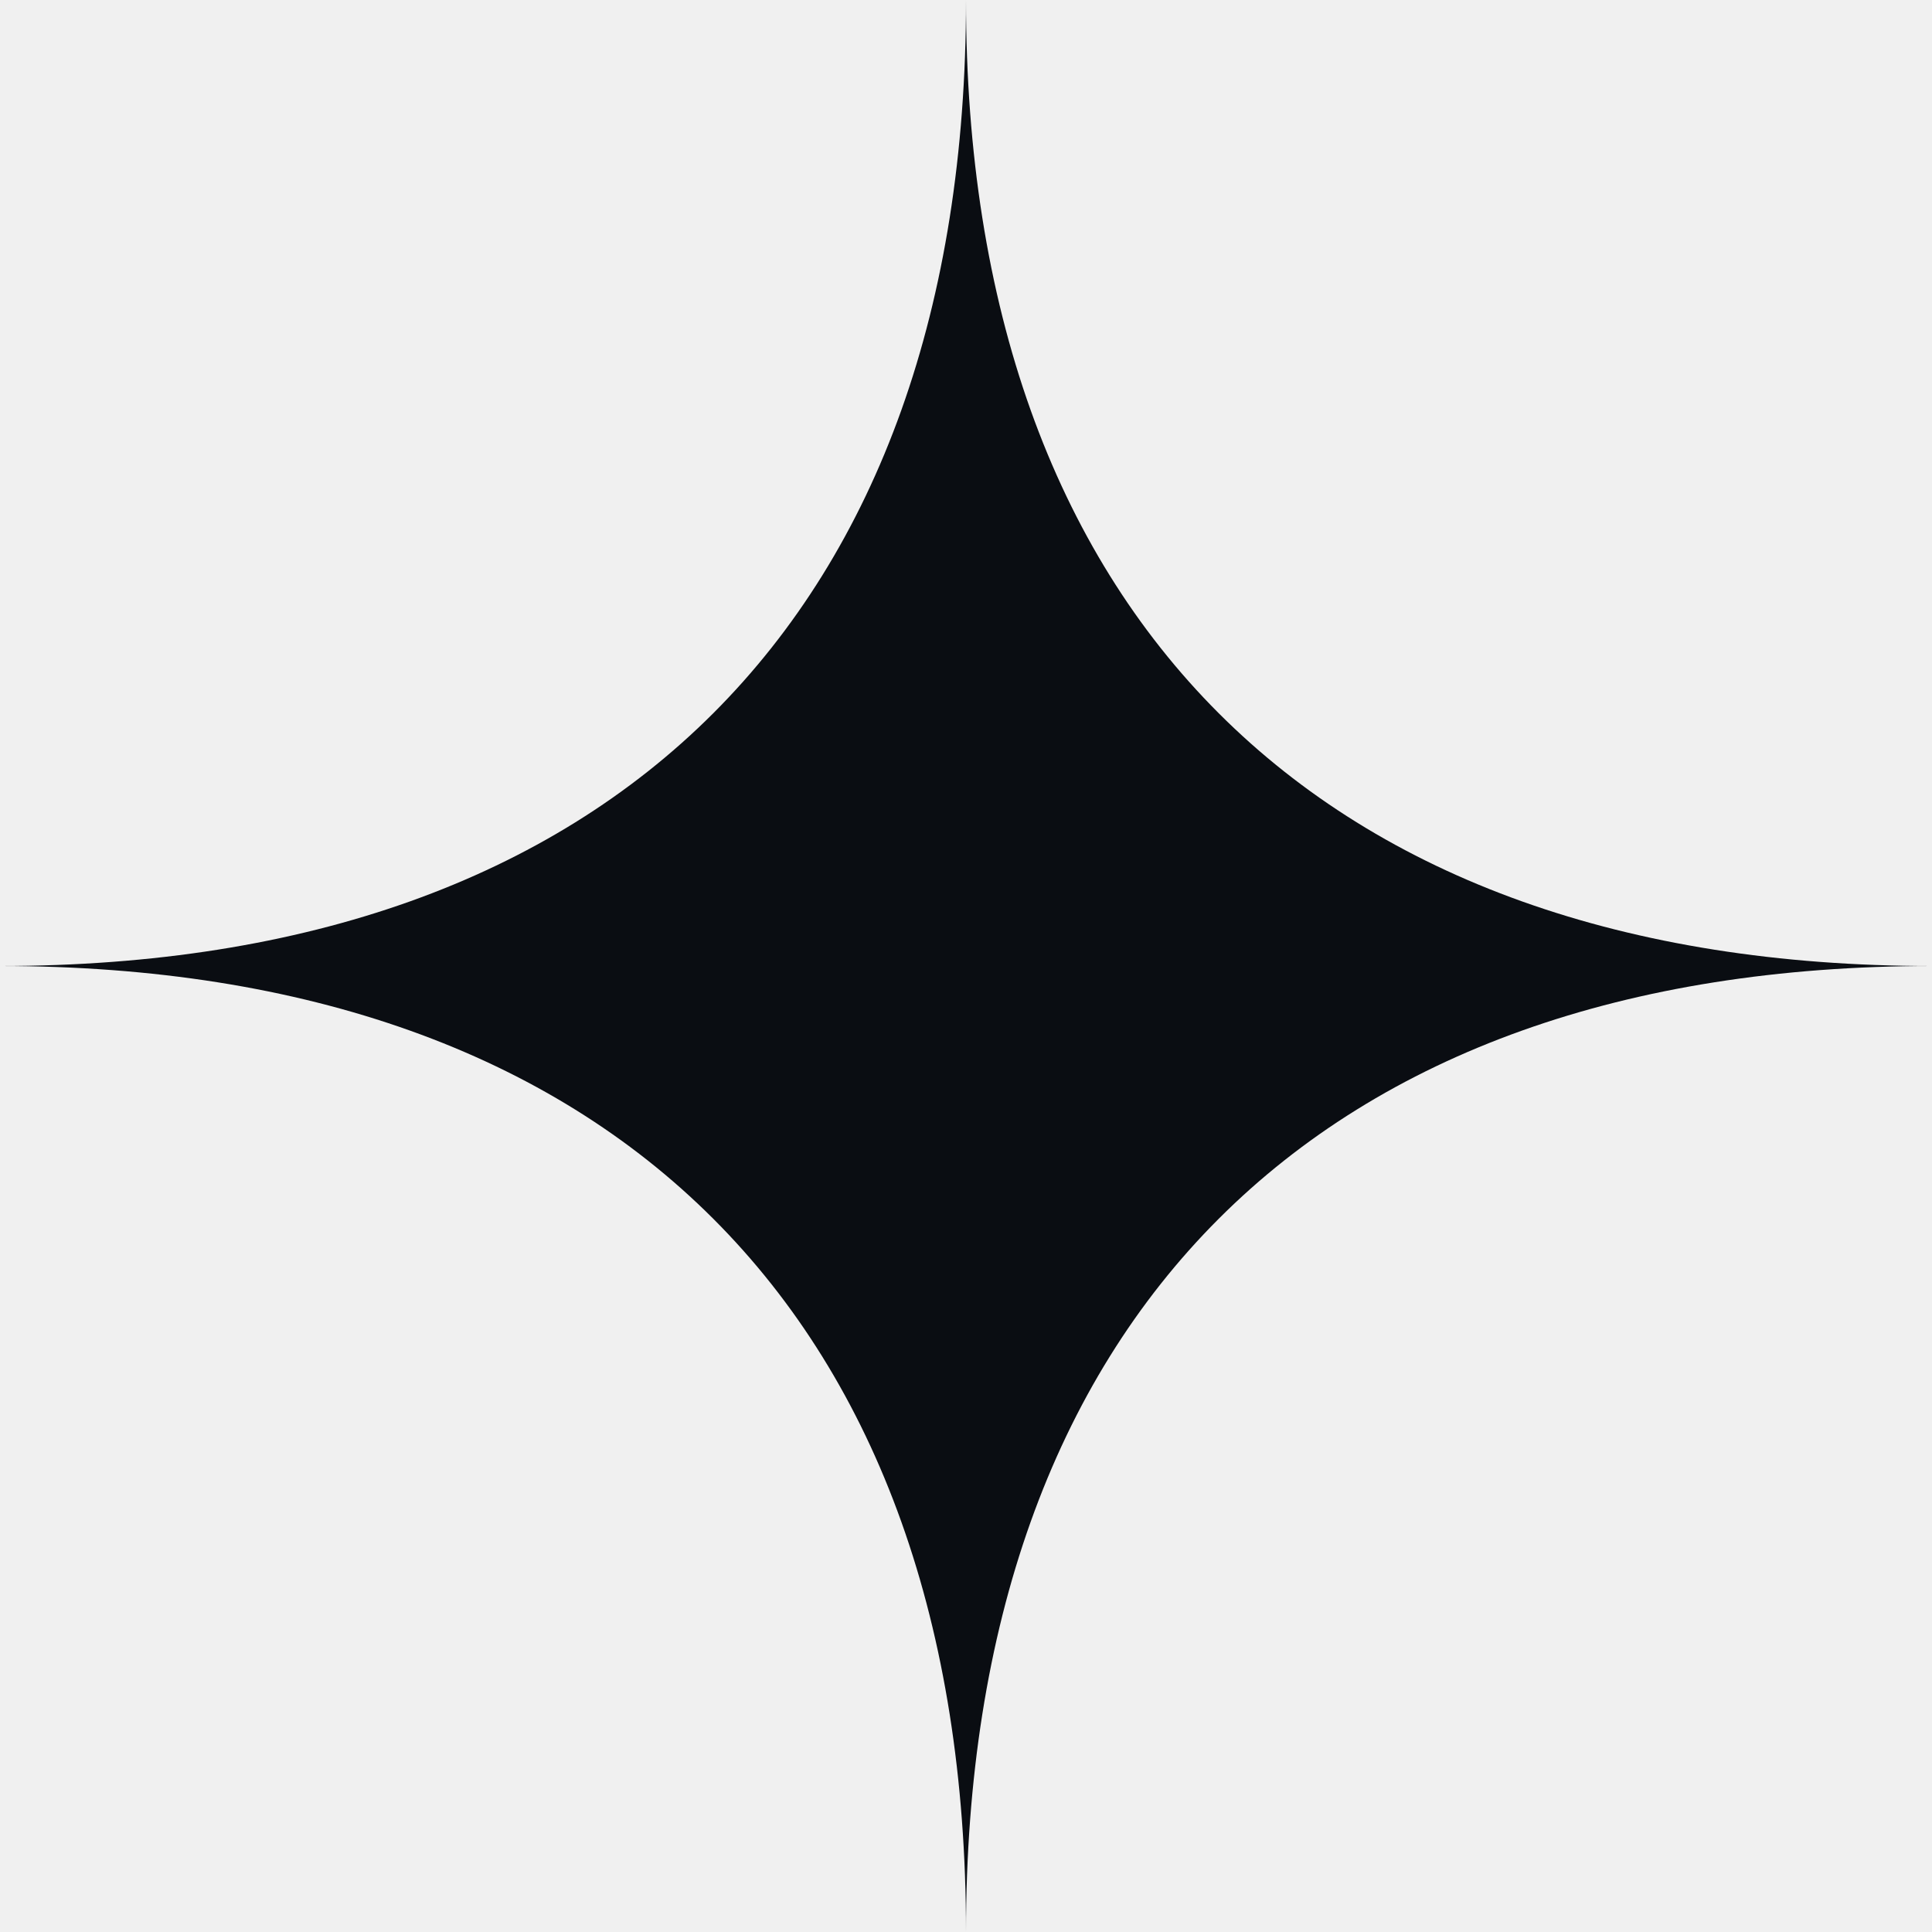
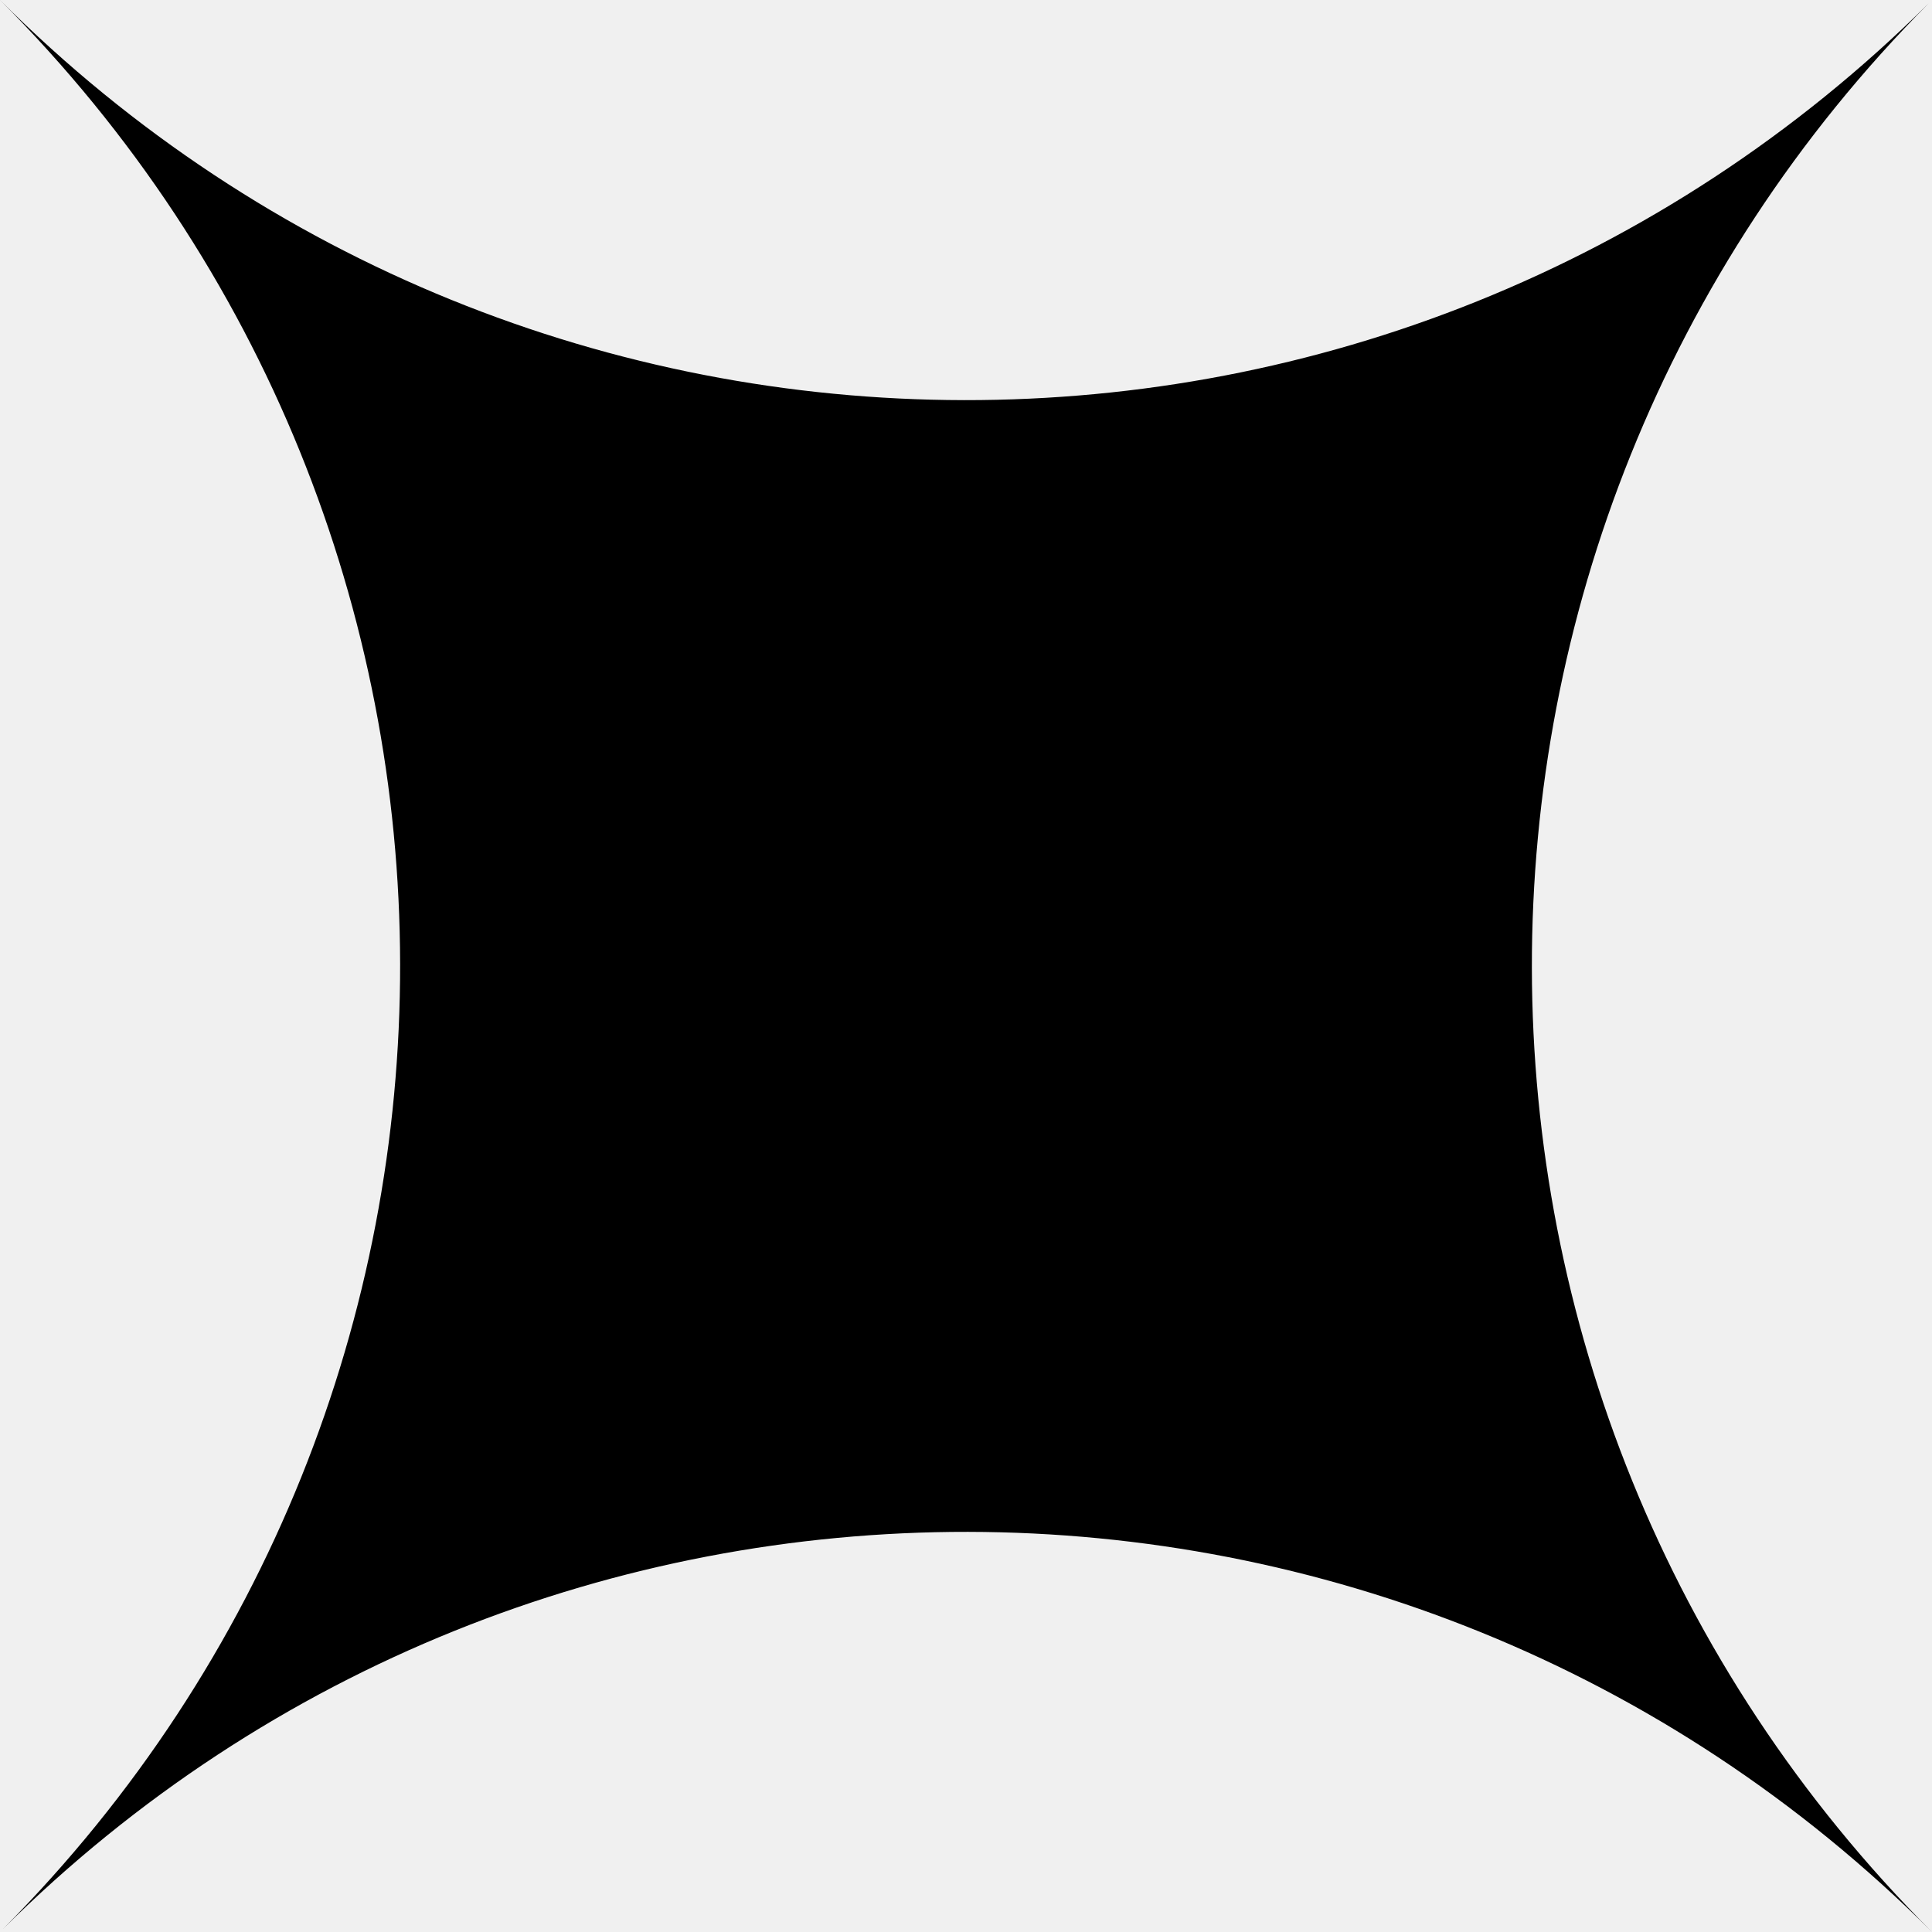
- <svg xmlns="http://www.w3.org/2000/svg" fill="none" height="48" viewBox="0 0 48 48" width="48">
-   <path clip-rule="evenodd" d="m0 24c15.255 0 24-8.745 24-24 0 15.255 8.745 24 24 24-15.255 0-24 8.745-24 24 0-15.255-8.745-24-24-24z" fill="#0A0D12" fill-rule="evenodd" />
+ <svg xmlns="http://www.w3.org/2000/svg" width="200" height="200" viewBox="0 0 200 200" fill="none">
+   <g clip-path="url(#clip0_1113_5188)">
+     <path d="M199.686 0.315C144.773 55.569 144.877 144.877 200 200C144.877 144.877 55.568 144.771 0.314 199.685C55.227 144.432 55.123 55.123 0 0C55.123 55.123 144.432 55.23 199.686 0.315Z" fill="black" />
+   </g>
+   <defs>
+     <clipPath id="clip0_1113_5188">
+       <rect width="200" height="200" fill="white" />
+     </clipPath>
+   </defs>
</svg>
